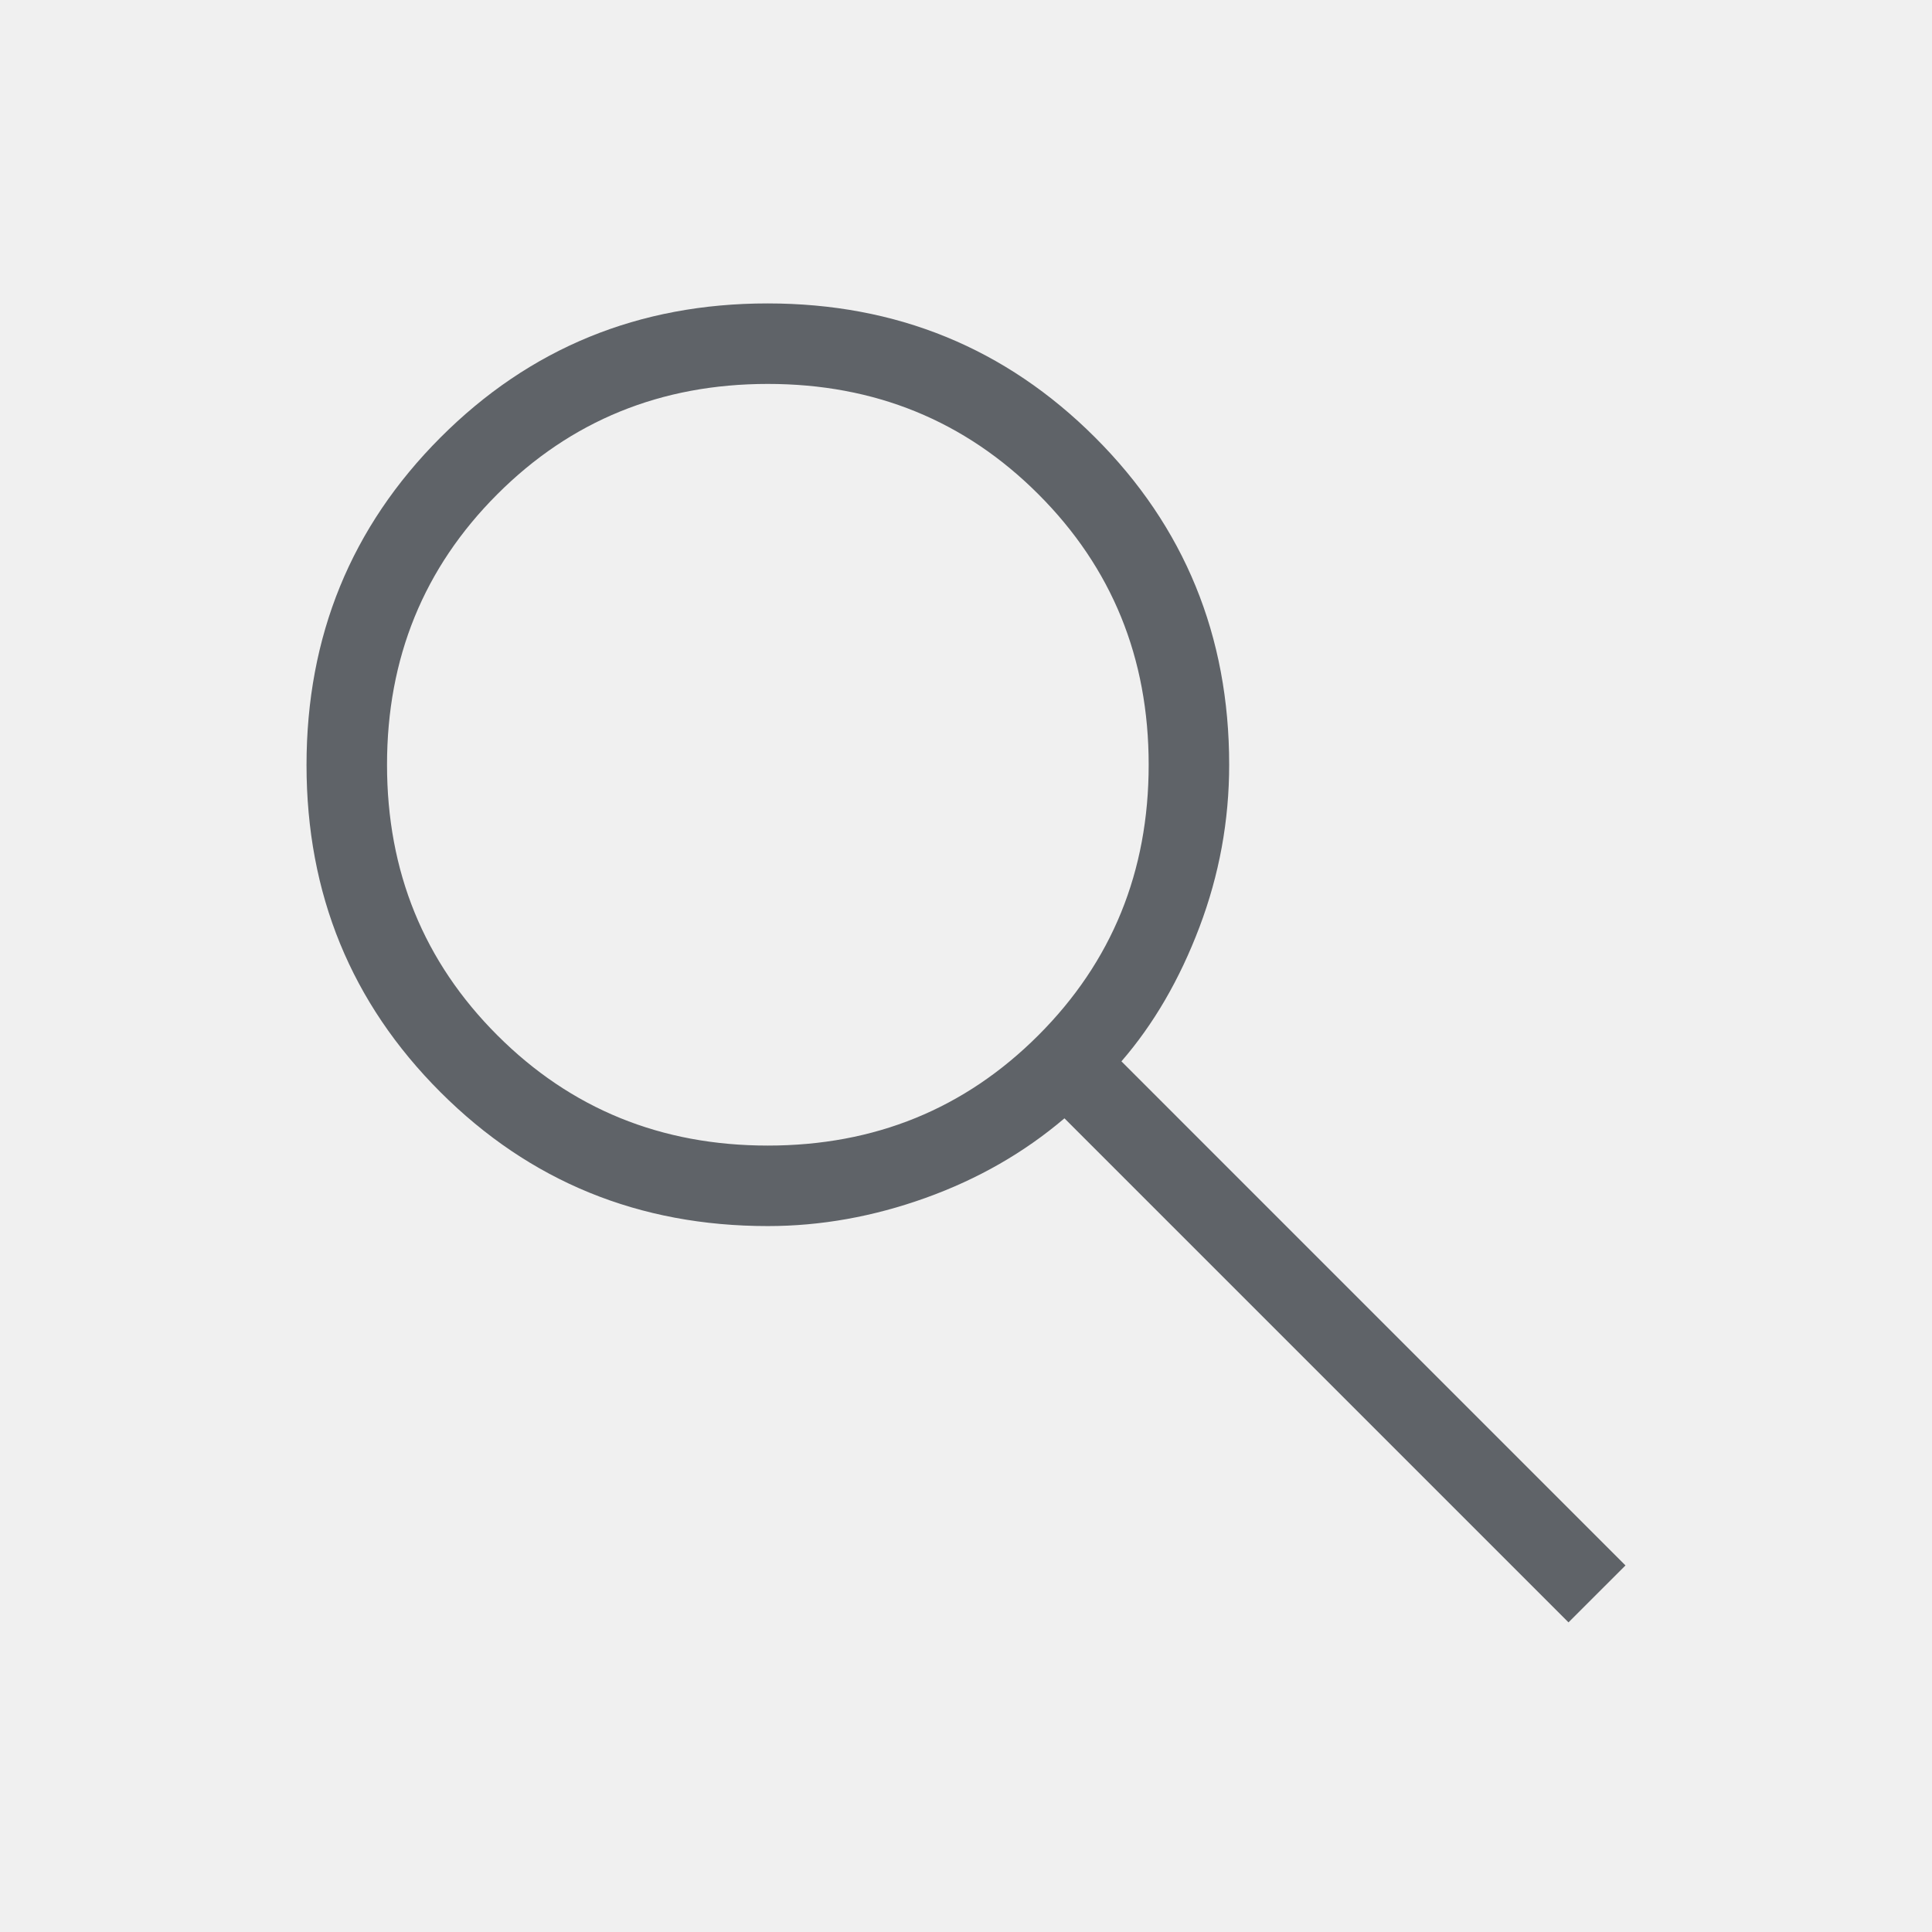
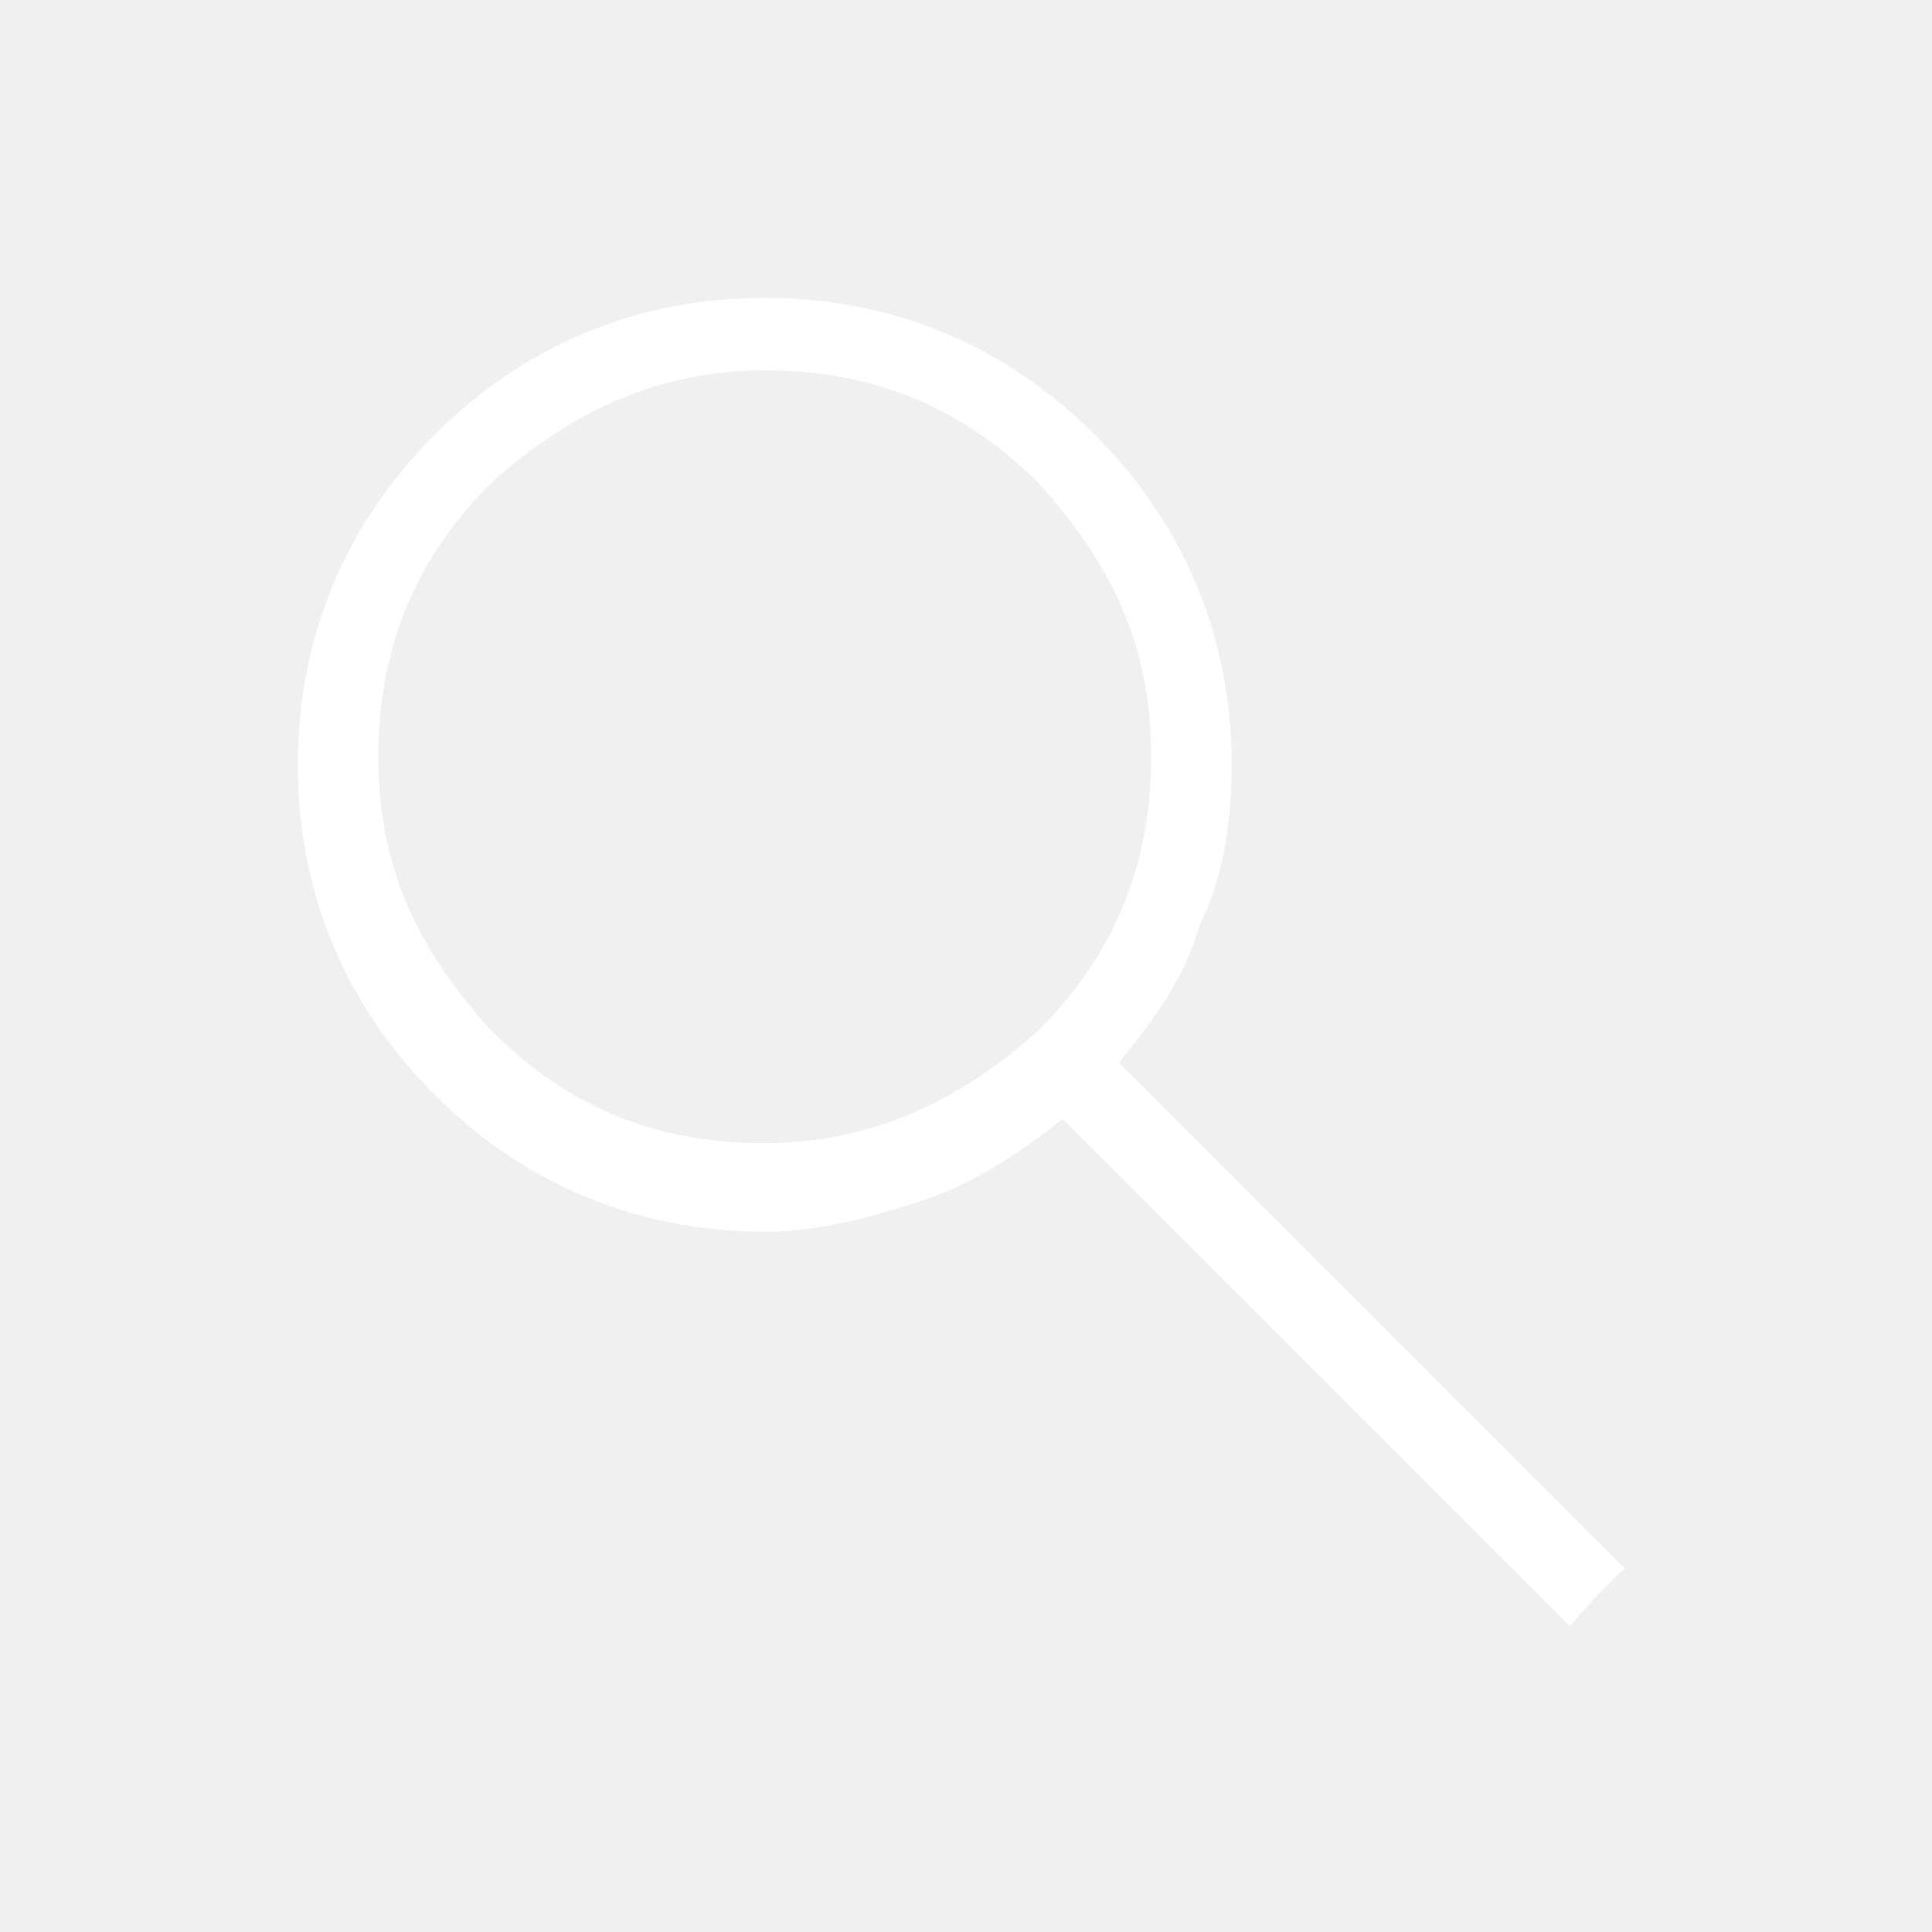
- <svg xmlns="http://www.w3.org/2000/svg" height="24px" viewBox="0 -960 960 960" width="24px" fill="#5f6368">
-   <path d="M779.38-153.85 528.92-404.31q-30 25.54-69 39.54t-78.38 14q-96.1 0-162.67-66.53-66.56-66.53-66.56-162.57 0-96.05 66.53-162.71 66.53-66.65 162.57-66.65 96.05 0 162.71 66.56Q610.77-676.1 610.77-580q0 41.69-14.77 80.69t-38.77 66.69l250.46 250.47-28.31 28.3ZM381.54-390.77q79.61 0 134.42-54.81 54.81-54.8 54.81-134.42 0-79.62-54.81-134.42-54.81-54.81-134.42-54.81-79.62 0-134.42 54.81-54.81 54.8-54.81 134.42 0 79.62 54.81 134.42 54.8 54.81 134.42 54.81Z" />
+ <svg xmlns="http://www.w3.org/2000/svg" version="1.1" id="Layer_1" x="0px" y="0px" viewBox="0 0 24 24" style="enable-background:new 0 0 24 24;" xml:space="preserve">
+   <style type="text/css">
+ 	.st0{fill:#FFFFFF;}
+ </style>
+   <path class="st0" d="M19.5,20.2l-6.3-6.3c-0.5,0.4-1.1,0.8-1.7,1c-0.6,0.2-1.3,0.4-2,0.4c-1.6,0-3-0.6-4.1-1.7  c-1.1-1.1-1.7-2.5-1.7-4.1c0-1.6,0.6-3,1.7-4.1c1.1-1.1,2.5-1.7,4.1-1.7c1.6,0,3,0.6,4.1,1.7c1.1,1.1,1.7,2.5,1.7,4.1  c0,0.7-0.1,1.4-0.4,2c-0.2,0.7-0.6,1.2-1,1.7l6.3,6.3C20.2,19.4,19.5,20.2,19.5,20.2z M9.5,14.2c1.3,0,2.4-0.5,3.4-1.4  c0.9-0.9,1.4-2,1.4-3.4s-0.5-2.4-1.4-3.4c-0.9-0.9-2-1.4-3.4-1.4c-1.3,0-2.4,0.5-3.4,1.4c-0.9,0.9-1.4,2-1.4,3.4s0.5,2.4,1.4,3.4  C7.1,13.8,8.2,14.2,9.5,14.2z" />
</svg>
